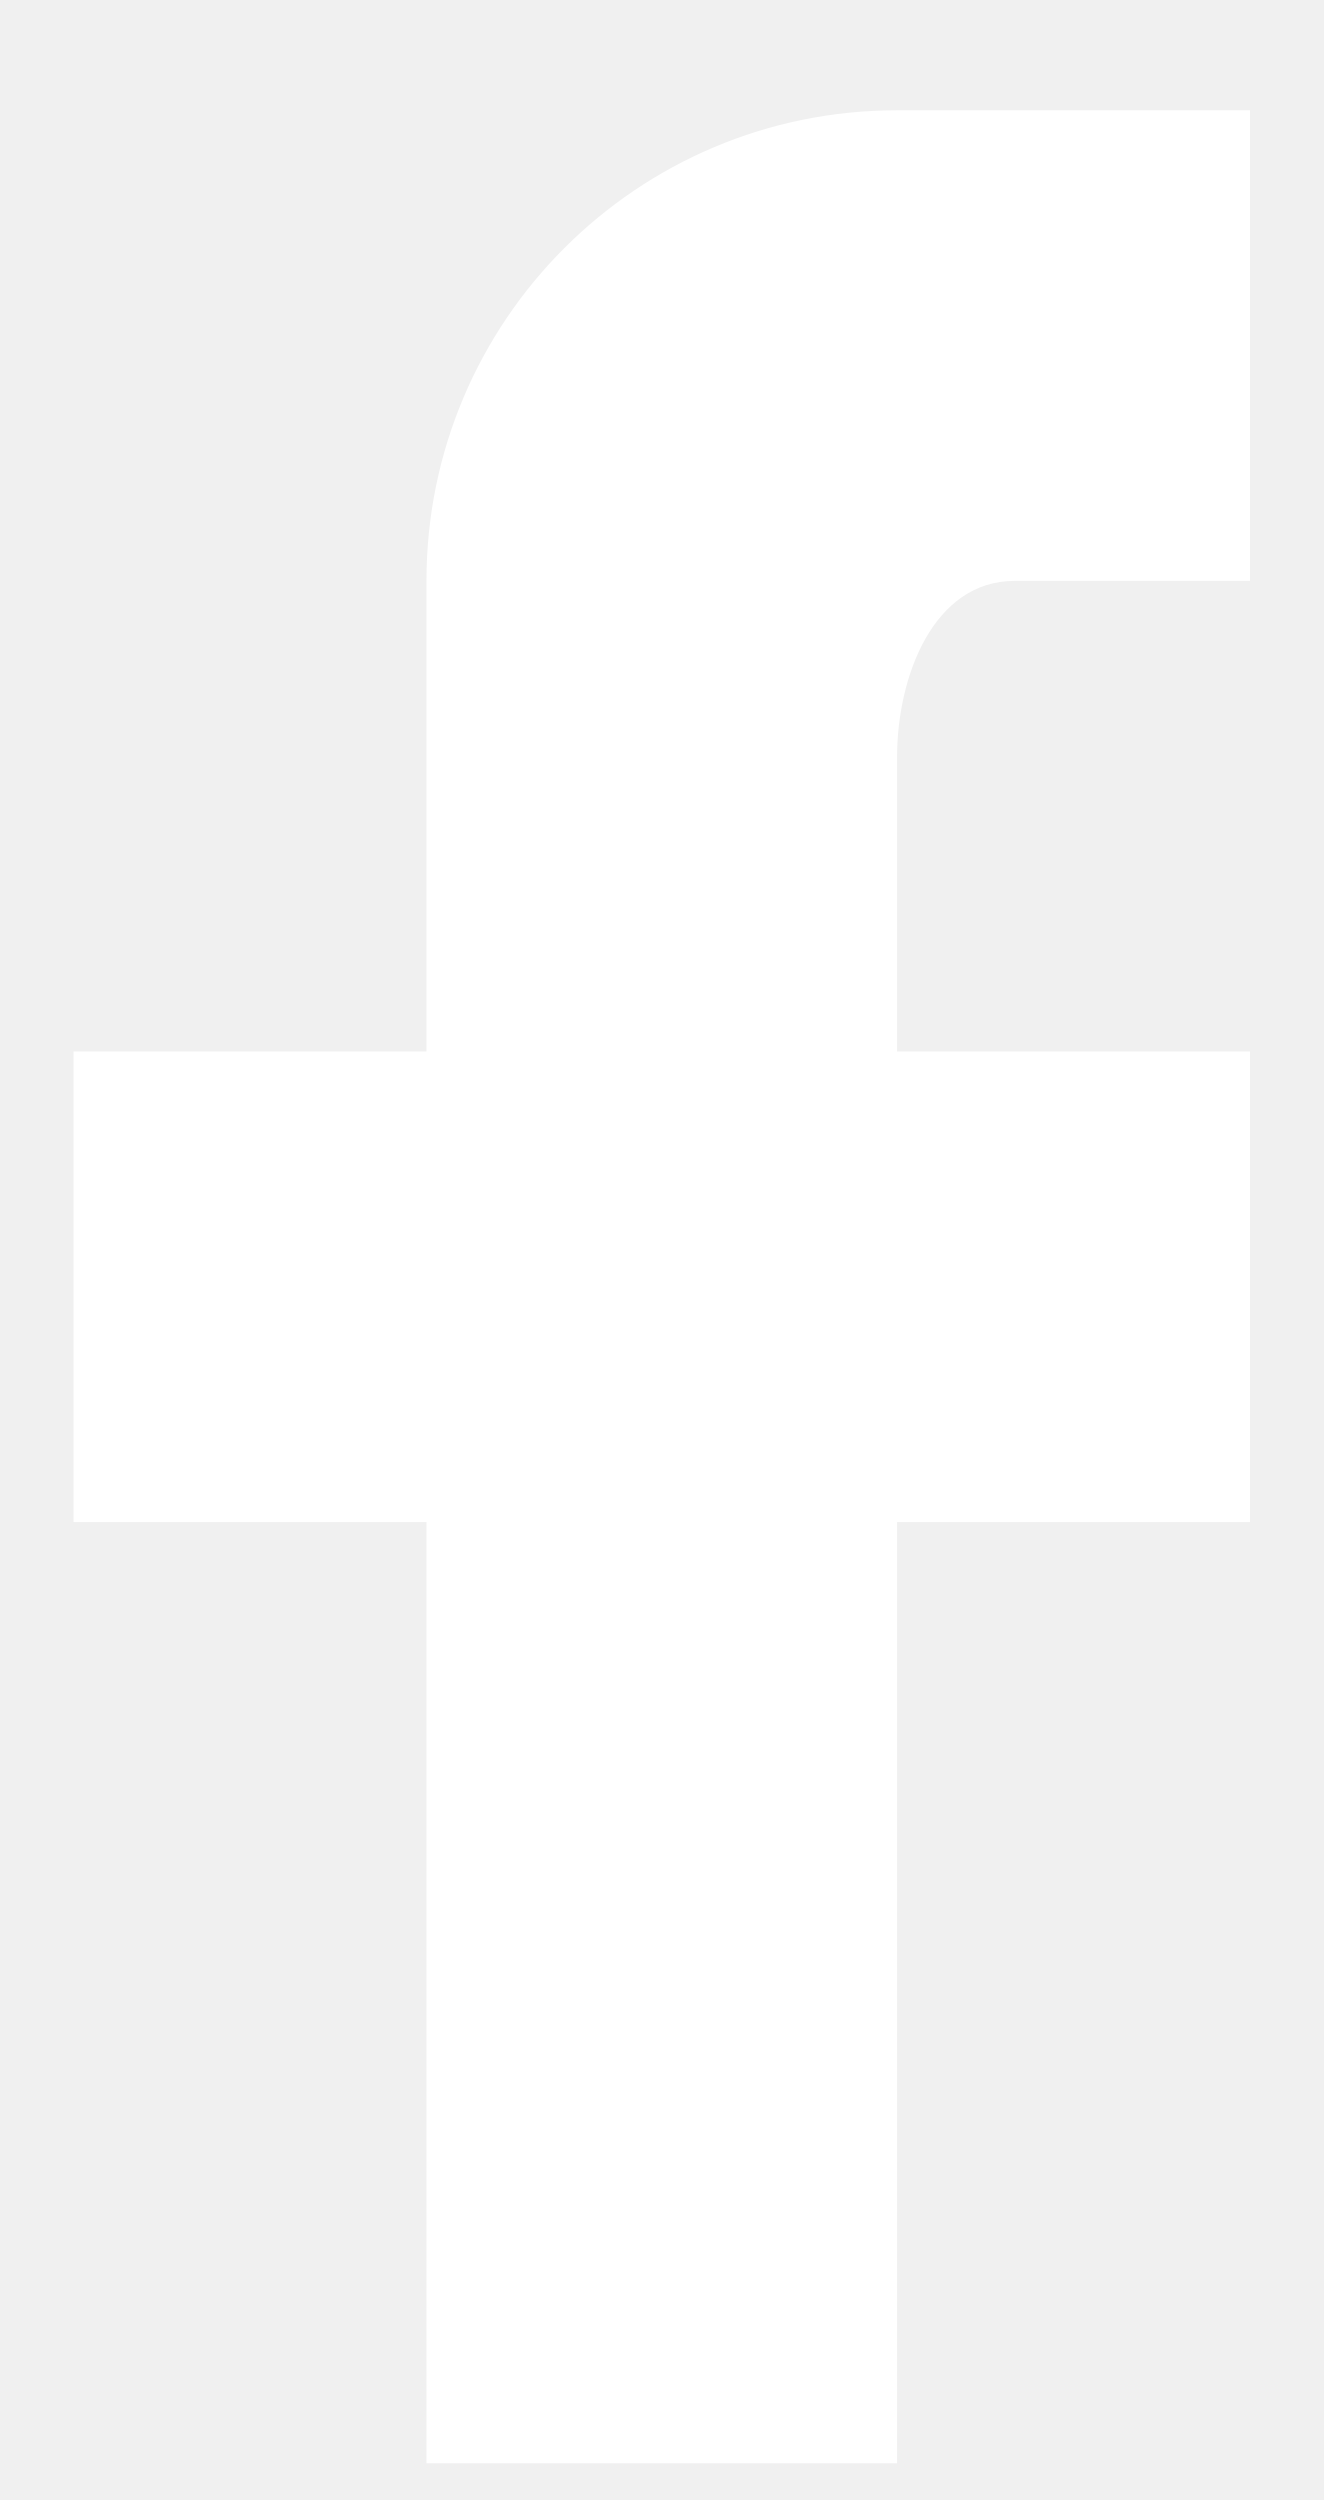
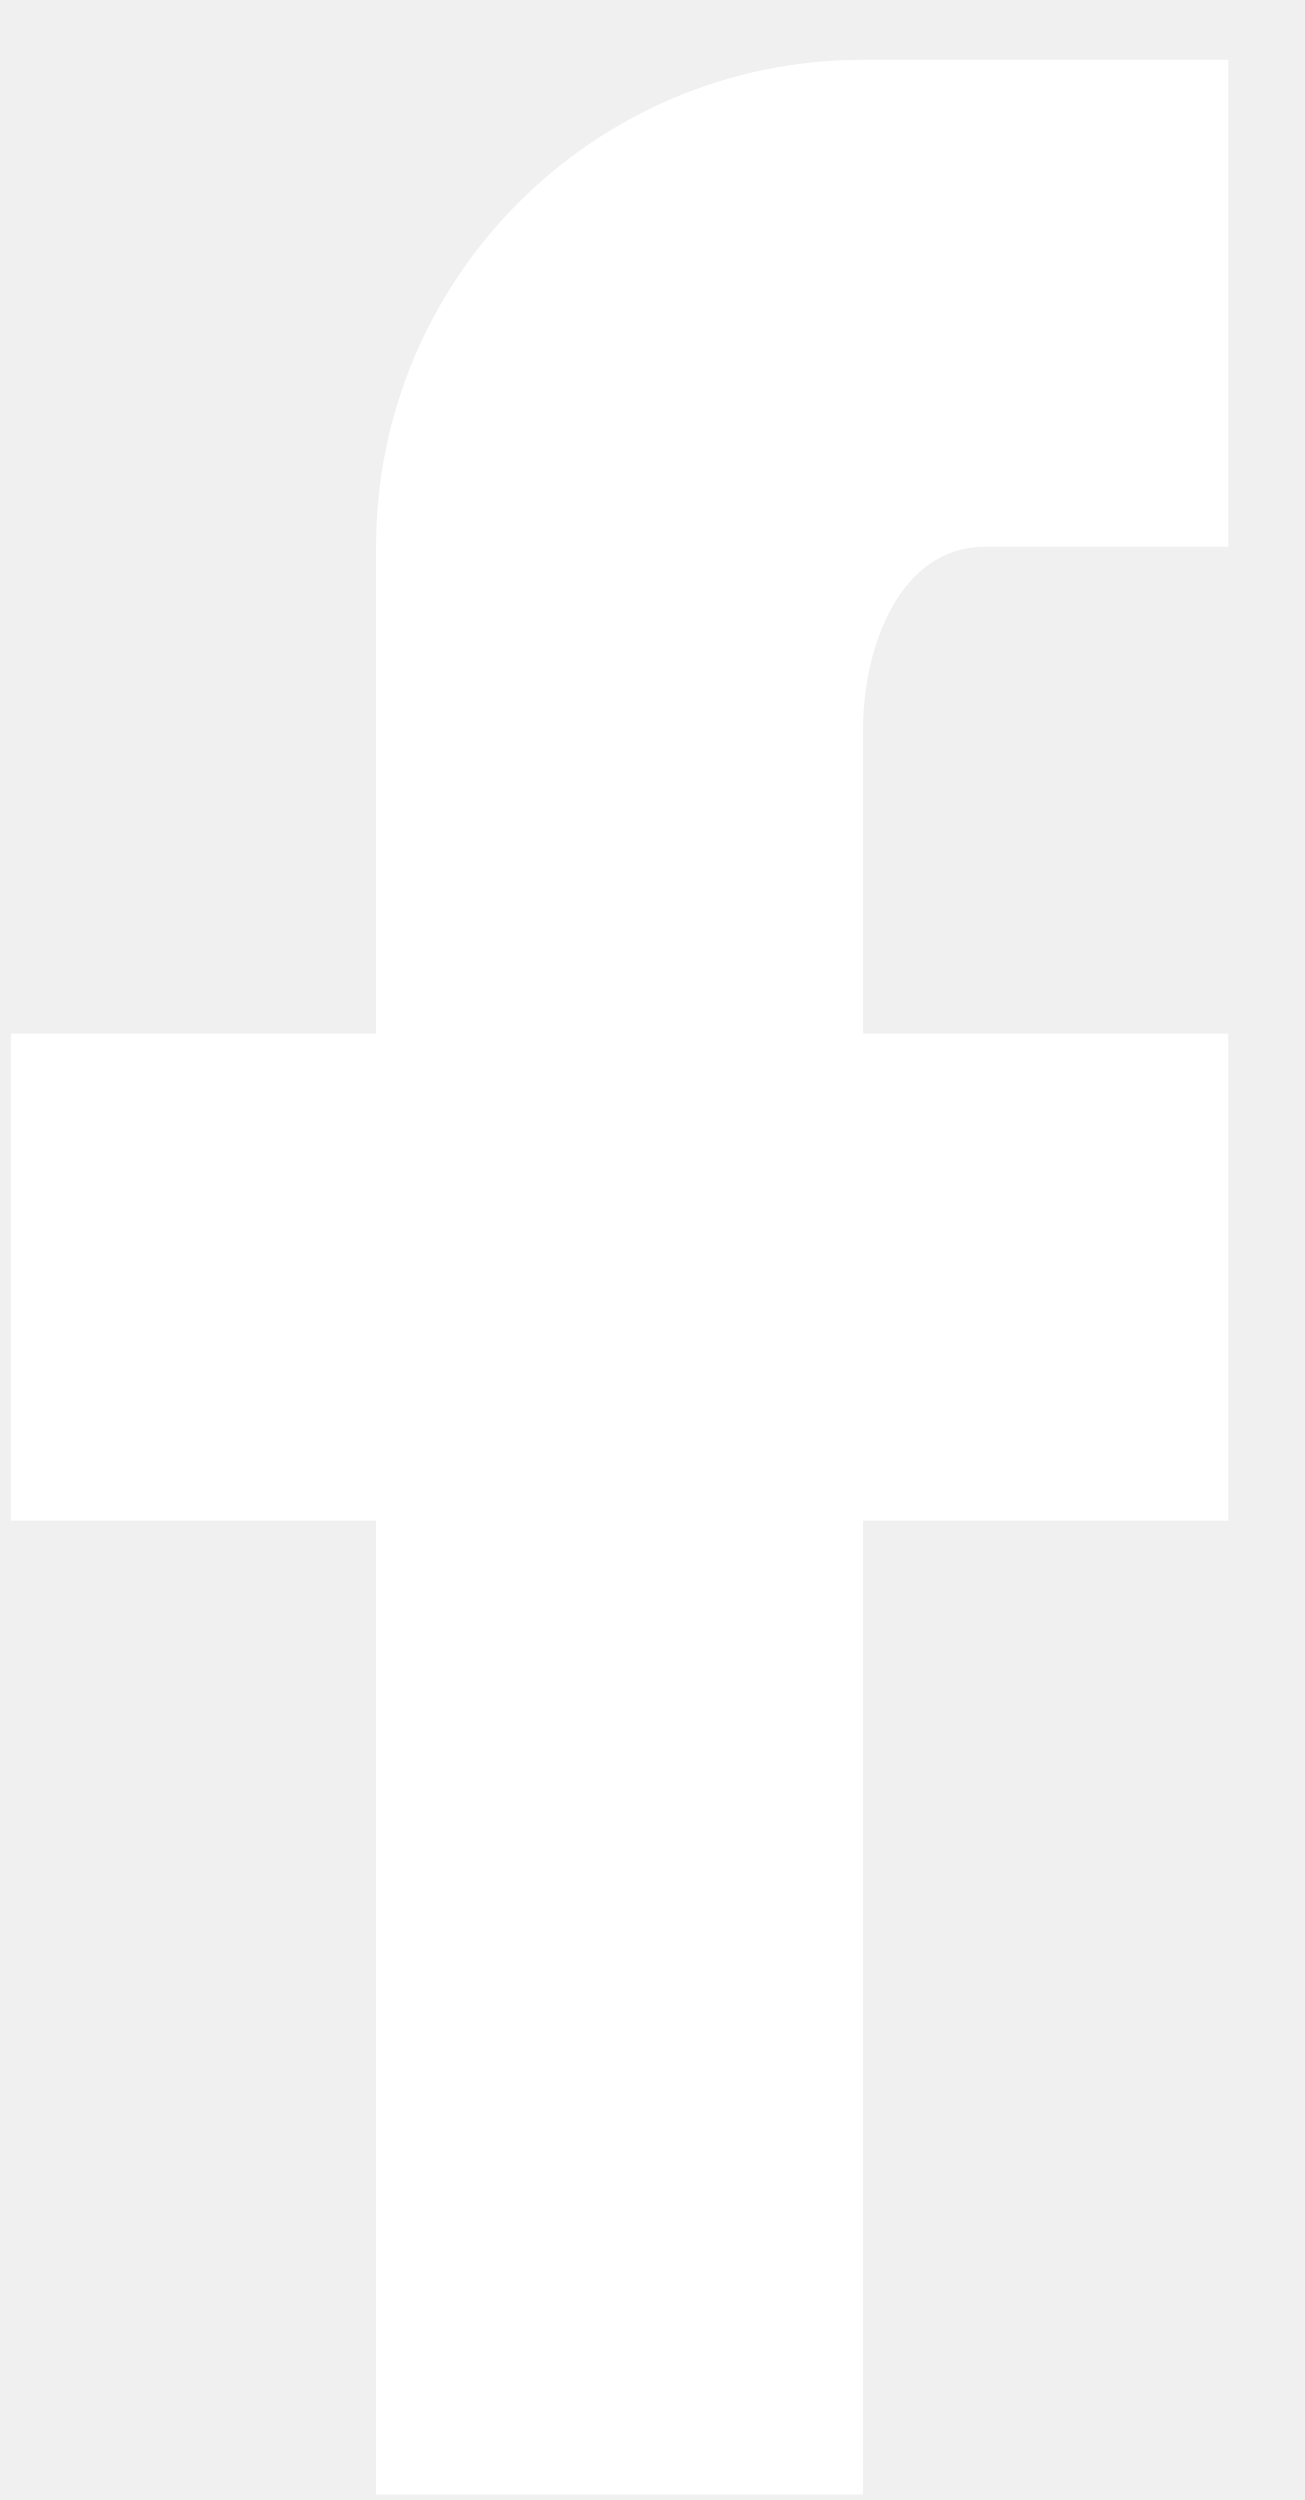
- <svg xmlns="http://www.w3.org/2000/svg" xmlns:xlink="http://www.w3.org/1999/xlink" width="9" height="17" viewBox="0 0 9 17">
-   <use xlink:href="#a" transform="translate(.5 .75)" fill="#FFF" />
+ <svg xmlns="http://www.w3.org/2000/svg" xmlns:xlink="http://www.w3.org/1999/xlink" width="12" height="23" viewBox="0 0 12 23">
+   <use xlink:href="#a" transform="translate(.1 .55)" fill="#FFF" />
  <defs>
-     <path id="a" d="M8 0v3.2H6.4c-.552 0-.8.648-.8 1.2v2H8v3.2H5.6V16H2.4V9.6H0V6.4h2.4V3.2A3.2 3.2 0 0 1 5.6 0H8z" />
+     <path id="a" d="M11.2 0v4.48H8.96c-.773 0-1.12.907-1.12 1.68v2.8h3.36v4.48H7.84v8.96H3.36v-8.96H0V8.96h3.36V4.48A4.48 4.48 0 0 1 7.84 0h3.36z" />
  </defs>
</svg>
